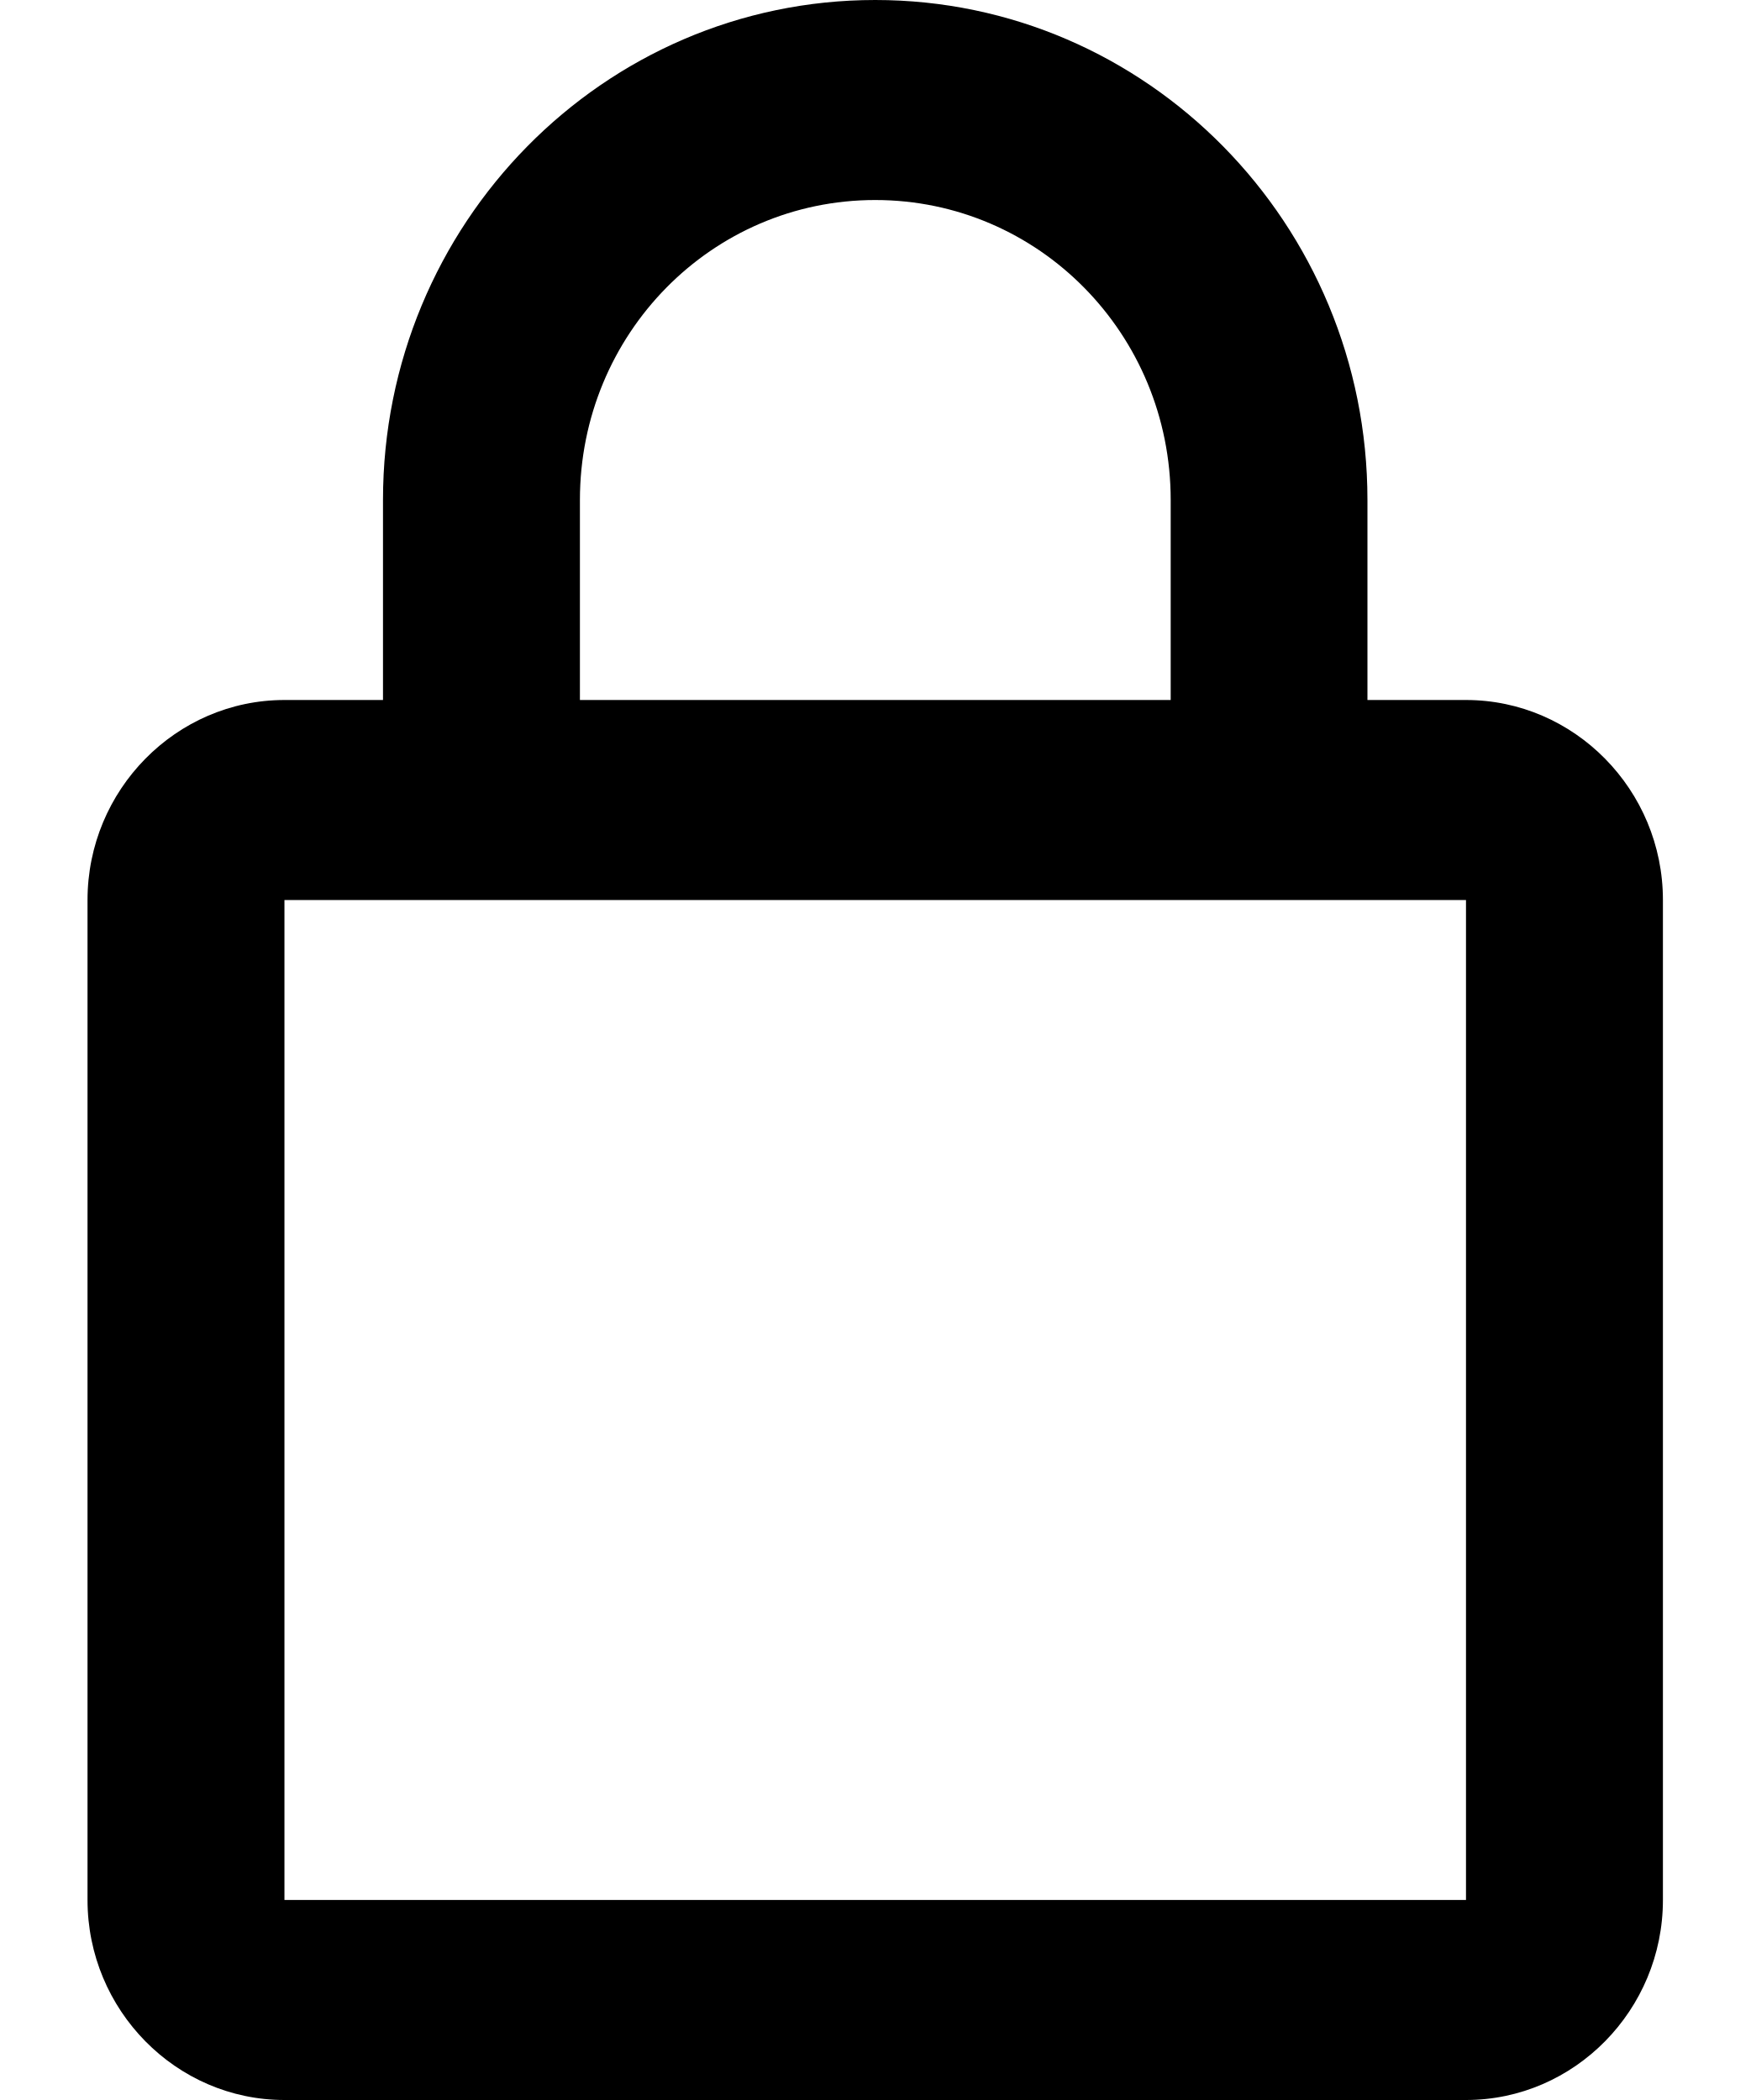
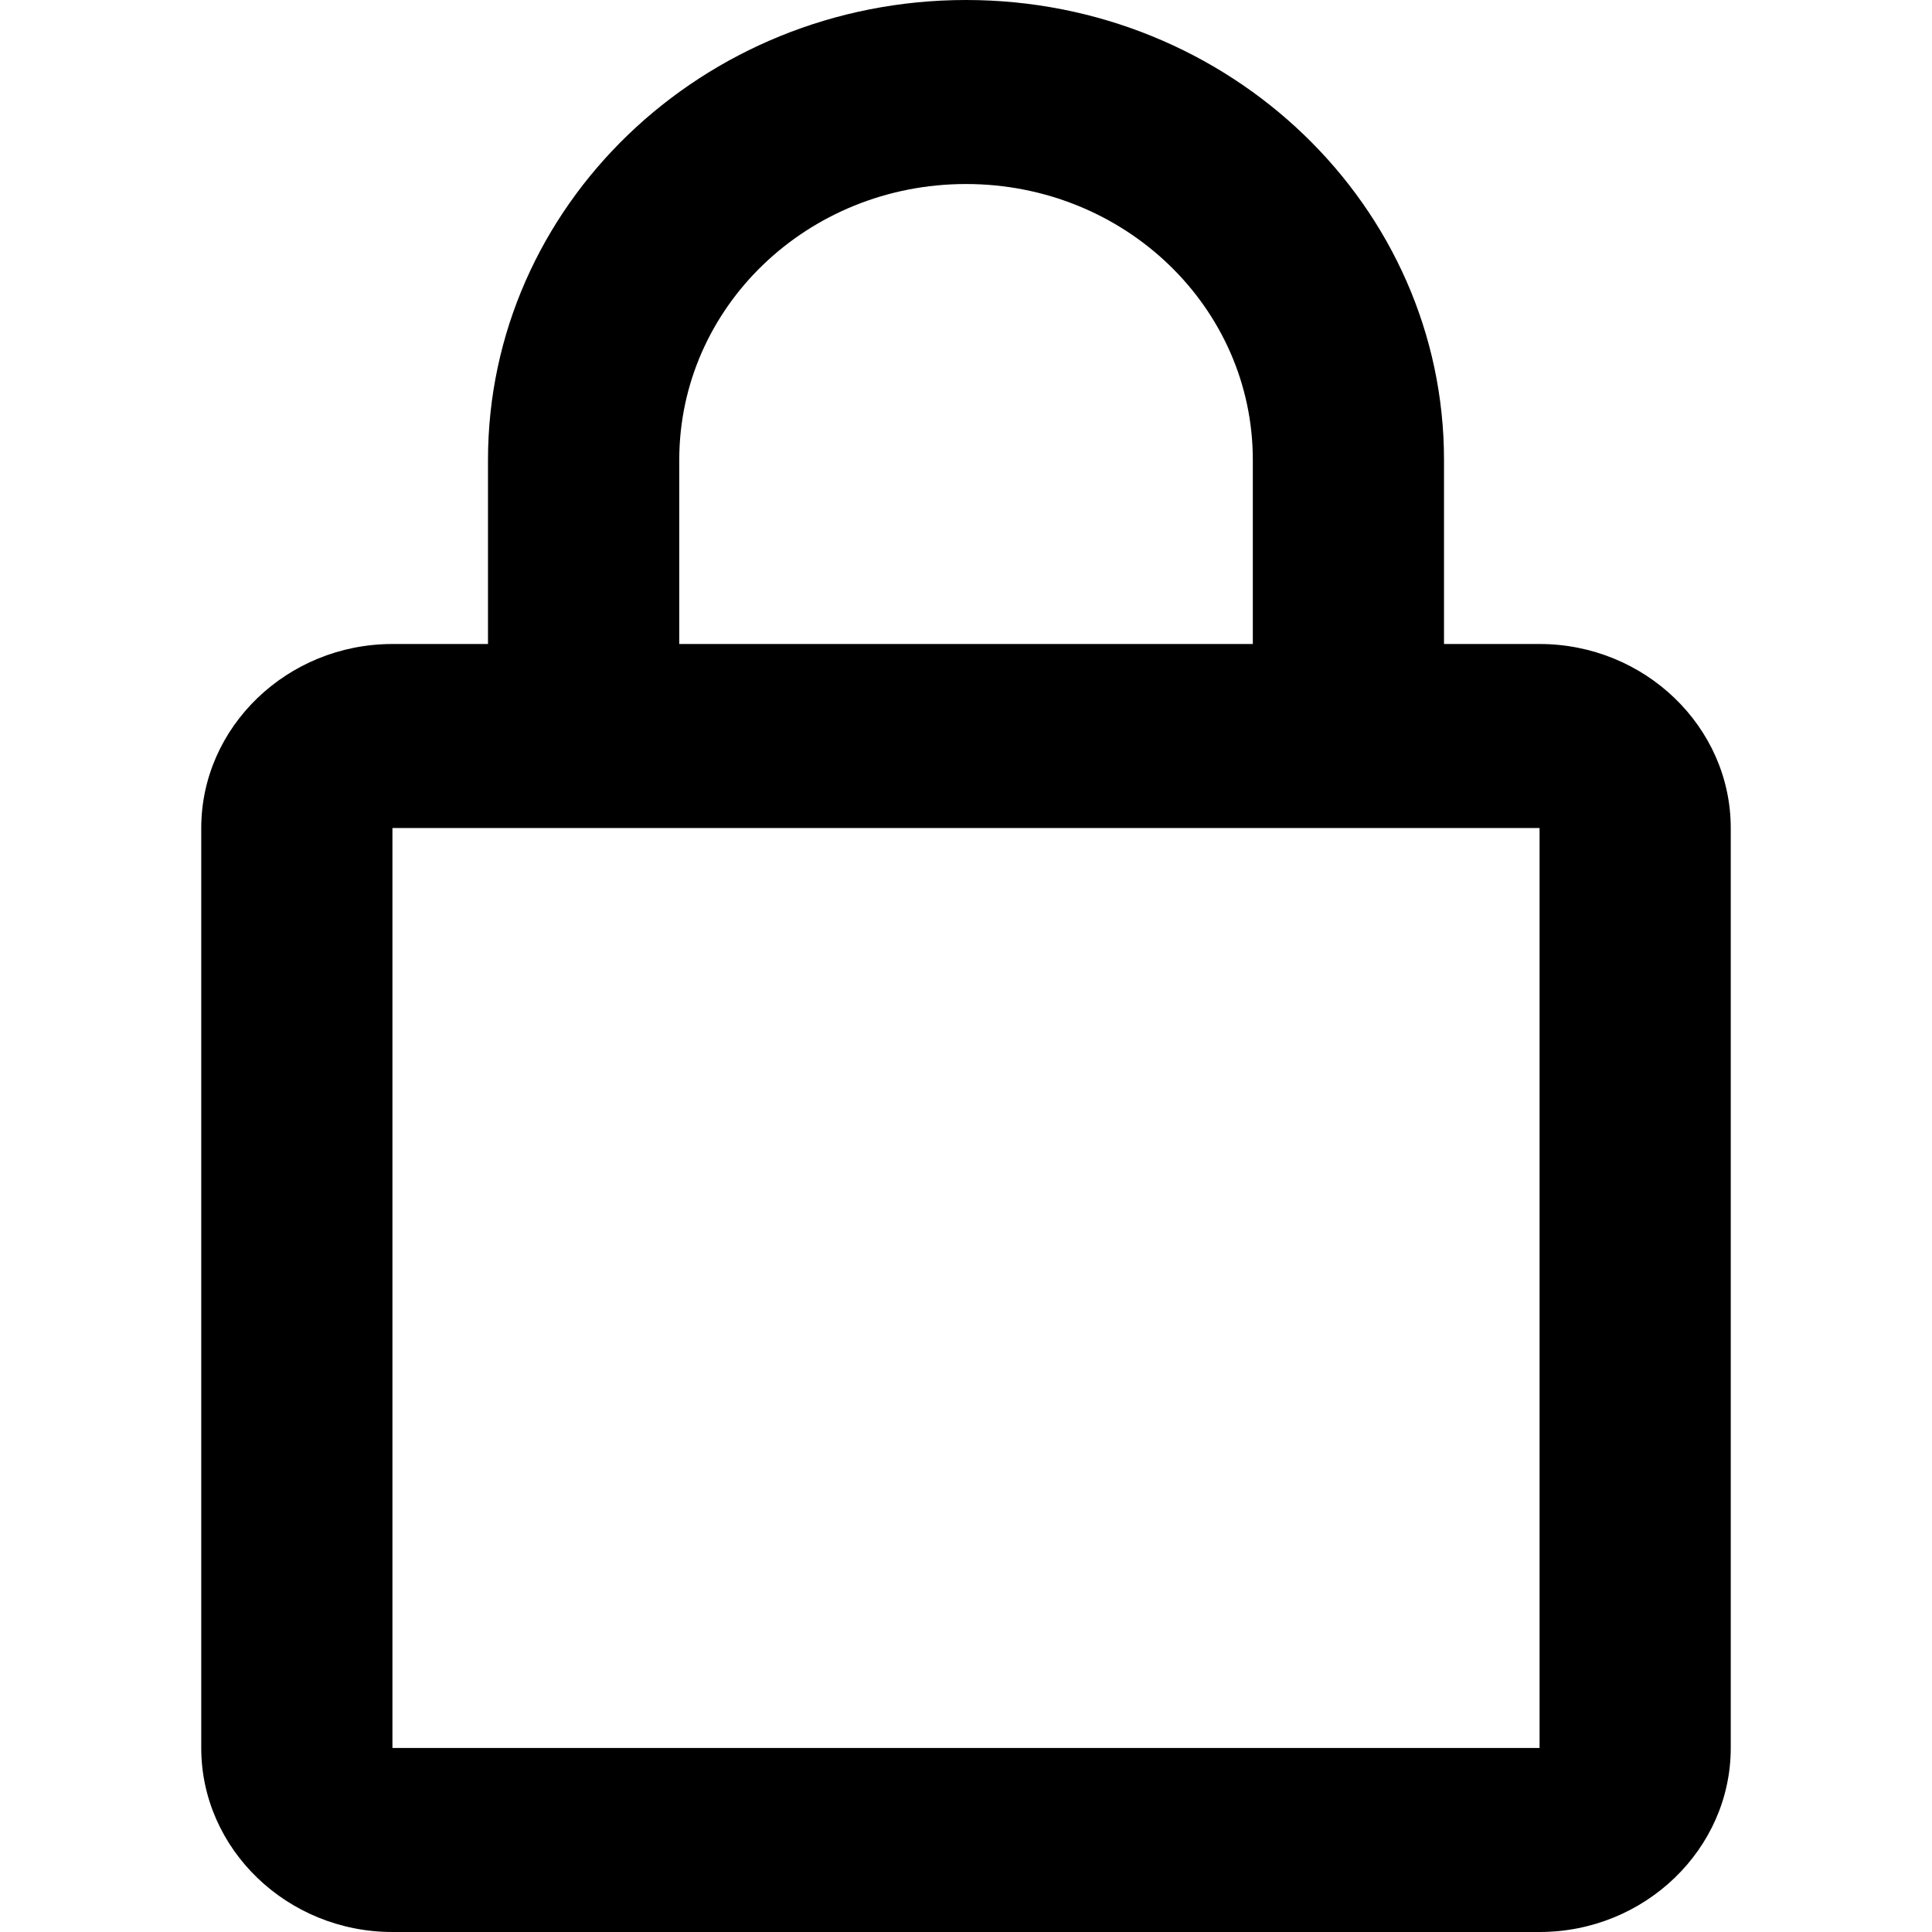
- <svg xmlns="http://www.w3.org/2000/svg" viewBox="0 0 10 12">
-   <path fill-rule="evenodd" clip-rule="evenodd" d="M8.375 4H7.812V2.857C7.812 1.28 6.553 0 5 0C3.447 0 2.188 1.28 2.188 2.857V4H1.625C1.006 4 0.5 4.514 0.5 5.143V10.857C0.5 11.486 1.006 12 1.625 12H8.375C8.994 12 9.5 11.486 9.5 10.857V5.143C9.5 4.514 8.994 4 8.375 4ZM3.313 2.857C3.313 1.909 4.066 1.143 5 1.143C5.934 1.143 6.688 1.909 6.688 2.857V4H3.313V2.857ZM1.625 10.857H8.375V5.143H1.625V10.857Z" fill="currentColor" />
+ <svg xmlns="http://www.w3.org/2000/svg" width="24" height="24" viewBox="0 0 24 24" fill="none">
+   <path fill-rule="evenodd" clip-rule="evenodd" d="M19.125 8H17.938V5.714C17.938 2.56 15.277 0 12 0C8.723 0 6.062 2.56 6.062 5.714V8H4.875C3.569 8 2.5 9.029 2.5 10.286V21.714C2.5 22.971 3.569 24 4.875 24H19.125C20.431 24 21.5 22.971 21.5 21.714V10.286C21.5 9.029 20.431 8 19.125 8ZM8.438 5.714C8.438 3.817 10.029 2.286 12 2.286C13.971 2.286 15.563 3.817 15.563 5.714V8H8.438V5.714ZM4.875 21.714H19.125V10.286H4.875V21.714Z" fill="currentColor" />
</svg>
